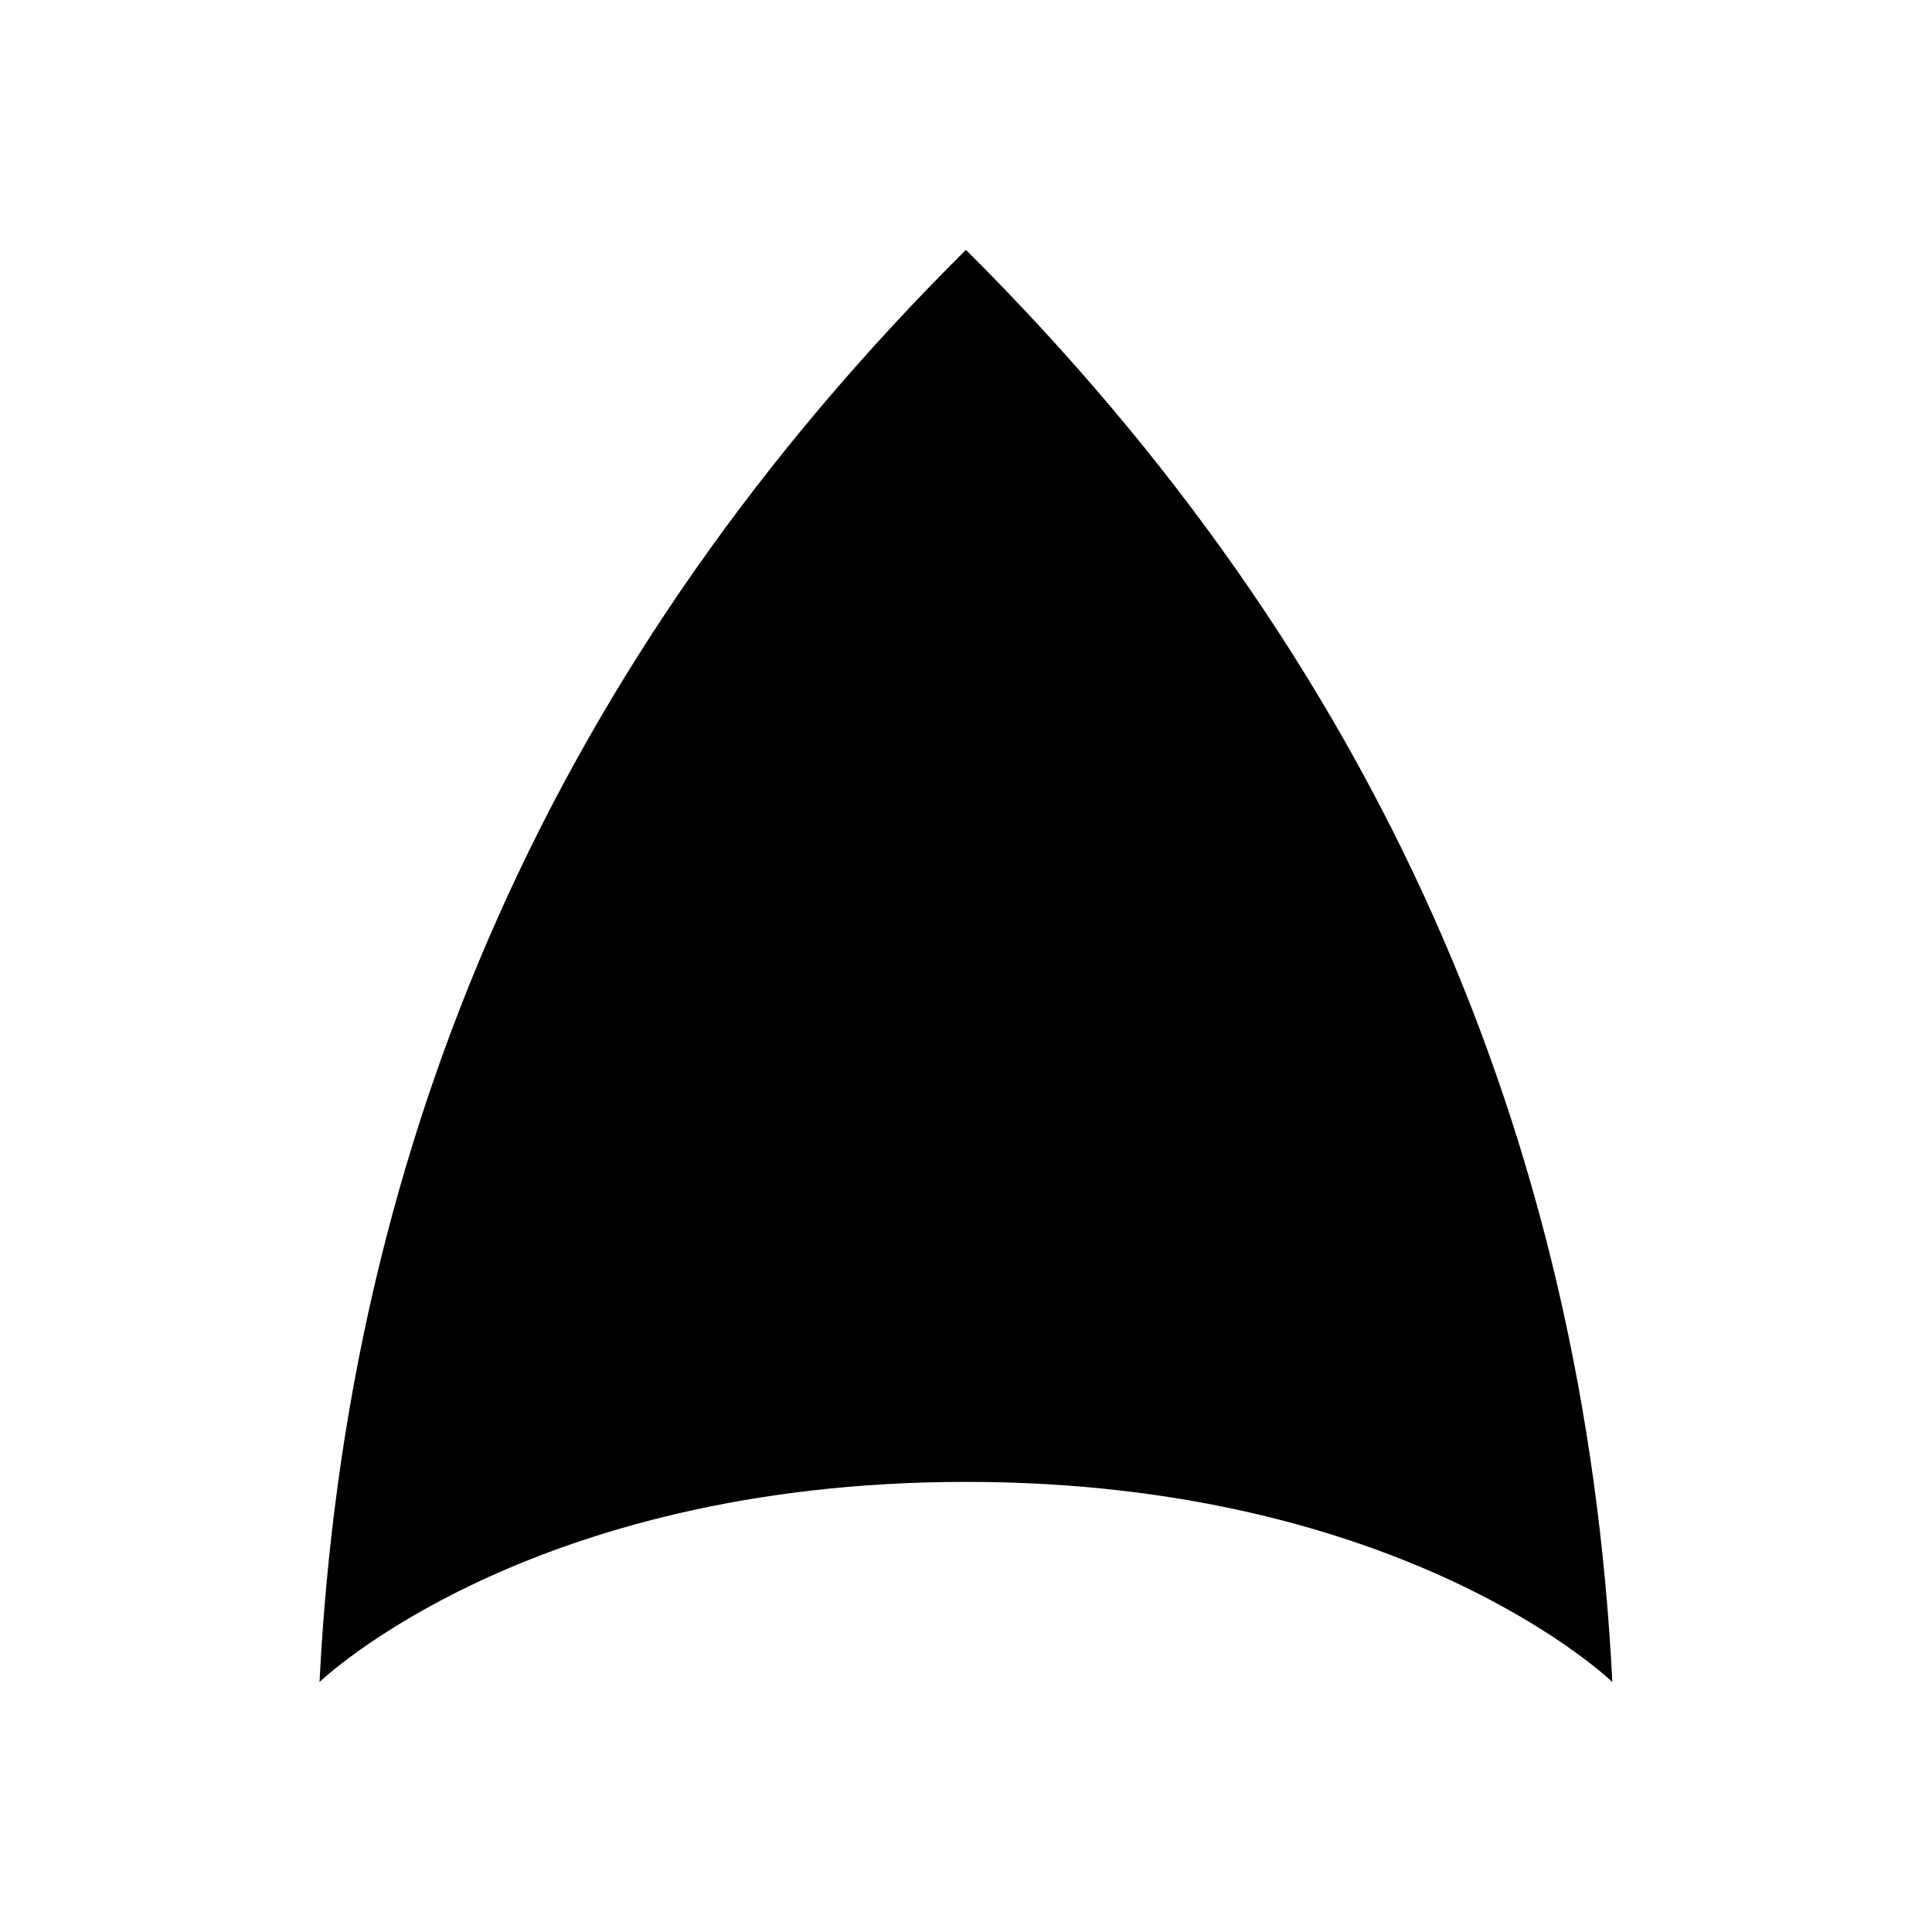
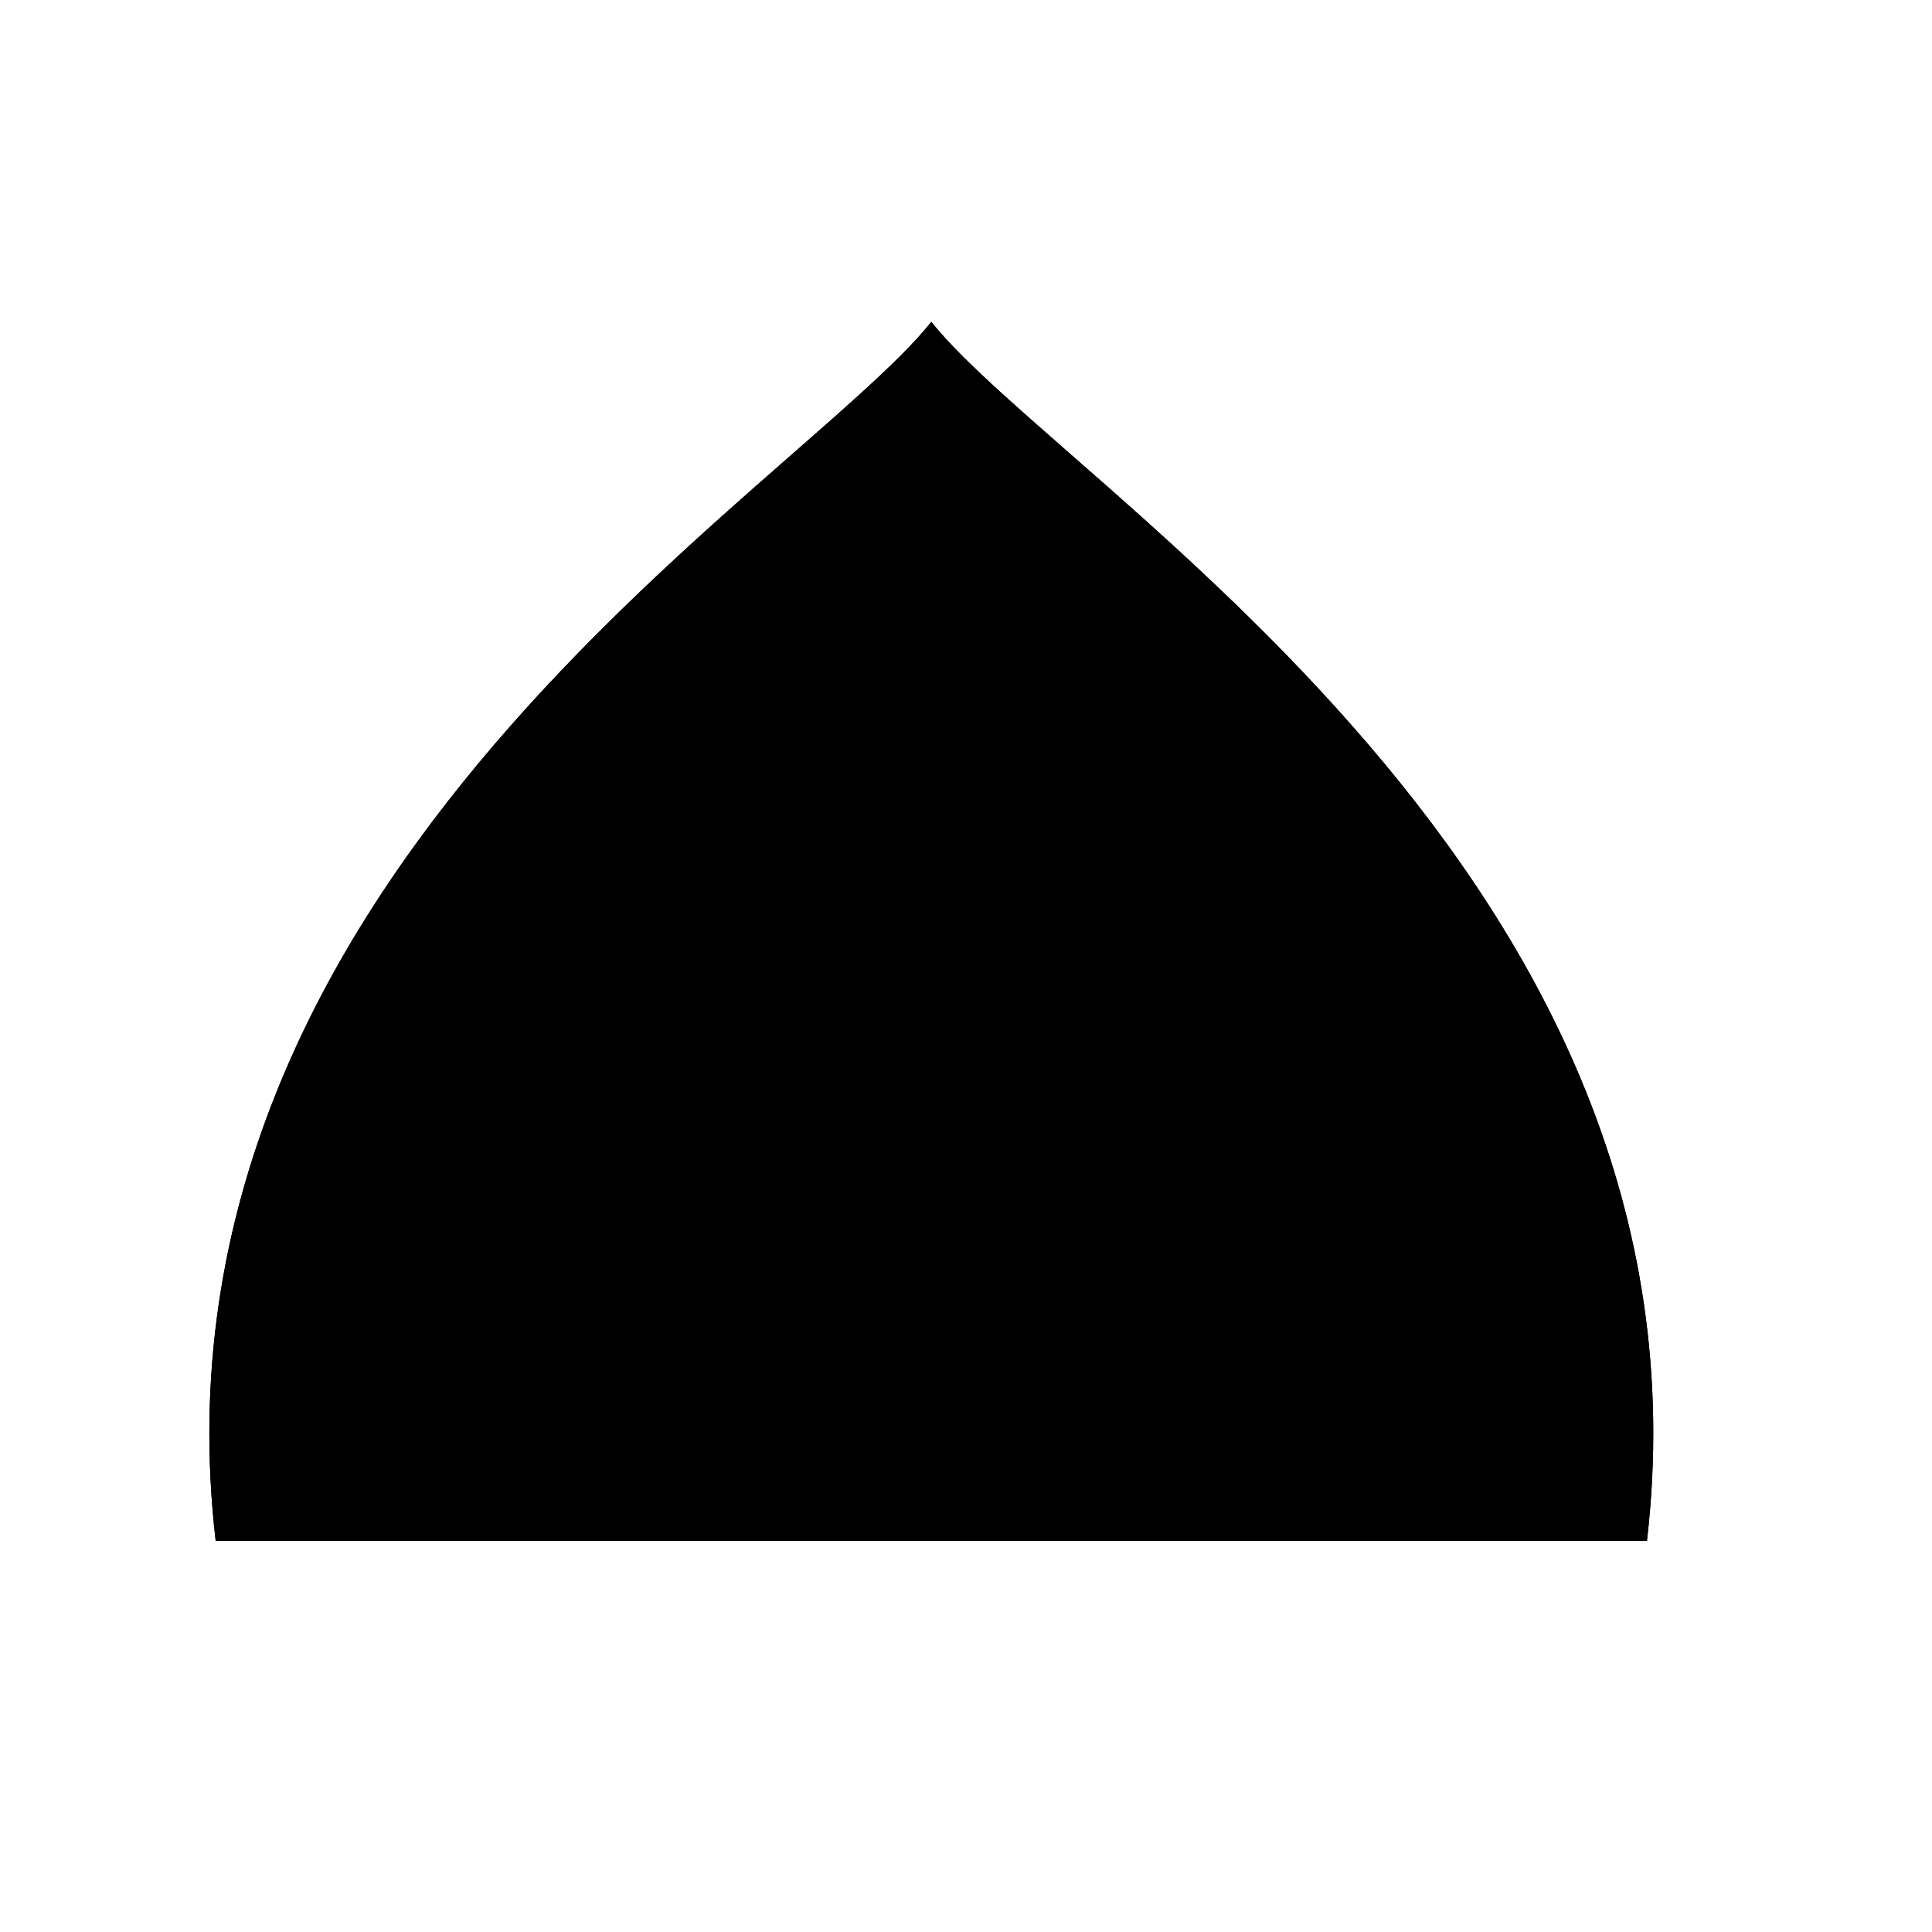
- <svg xmlns="http://www.w3.org/2000/svg" viewBox="0 0 141.73 141.73">
-   <defs>
-     <style>.cls-1{fill:current;}.cls-2{fill:none;fill:current;stroke-linecap:round;stroke-linejoin:round;stroke-width:0.75px;}</style>
-   </defs>
-   <g id="_10_fill" data-name="10 fill">
-     <path class="cls-1" d="M70.86,108.71c32.28,0,47.42,14.68,47.42,14.68-2-39.82-17.23-75-47.42-105.06-30.19,30-45.42,65.24-47.42,105.06C23.45,123.4,38.59,108.71,70.86,108.71Z" />
+ <svg viewBox="0 0 147 147">
+   <g id="_7_fill" data-name="7 fill">
+     <path class="cls-1" d="M125.31,117.24c5.92-50.66-44.42-80.16-54.45-92.75-10,12.58-60.36,42.08-54.45,92.75Z" />
  </g>
-   <g id="_10_stroke" data-name="10 stroke">
-     <path class="cls-2" d="M70.87,108.71c32.28,0,47.42,14.68,47.42,14.68-2-39.82-17.23-75-47.42-105.06-30.19,30-45.42,65.24-47.42,105.06C23.45,123.4,38.59,108.71,70.87,108.71Z" />
-     <path class="cls-2" d="M70.87,67.19c15.61,2.64,31.4,20.1,47.42,56.2C109.66,83.69,93,59,70.87,44.23,48.77,59,32.07,83.69,23.45,123.4,39.46,87.3,55.26,69.83,70.87,67.19Z" />
-     <path class="cls-2" d="M115.08,116.41a2.34,2.34,0,0,0,1-2.19c-.27-1-1.37-1.36-2.67-1.25,1.28-.65,1.89-1.59,1.55-2.78s-1.75-1.08-3.34-.77c1.47-.8,2.54-1.92,2.11-3.34s-2.45-1.06-4.21-.65c1.39-.67,3.31-2.12,2.48-4.56-.77-2.14-3.66-1.54-5.54-.86,2.07-.75,4.3-2.54,3.49-4.67-.79-2-3.88-1.12-6.33,0,2.32-1.25,4.81-3.3,3.64-6.41-1.12-2.42-4.56-1.28-7.57.57,2.94-2.21,5.61-4.39,4.09-7.75-1.32-2.46-5.52-.49-8.46,2.06,2.47-2,6.14-5.88,4.14-9.63-2-3.16-6.91-.12-9.77,3.54,2.73-3.06,5.79-9.51,3.07-13.14C89.11,61,85.14,66.53,82.28,71.8,85,66.93,88.37,59.37,85.21,56c-4-3.29-9.5,6.57-11,11.95,3.07-9.3,4.94-22.28-3.33-22.28s-6.4,13-3.33,22.28c-1.51-5.37-7-15.24-11-11.95-3.16,3.33.2,10.89,2.93,15.76C56.59,66.53,52.62,61,49,64.59c-2.72,3.63.34,10.08,3.07,13.14-2.86-3.66-7.73-6.71-9.77-3.54-2,3.75,1.67,7.59,4.14,9.63-2.94-2.55-7.14-4.51-8.46-2.06C36.43,85.12,39.1,87.3,42,89.51c-3-1.86-6.45-3-7.57-.57-1.17,3.11,1.33,5.16,3.64,6.41-2.45-1.12-5.55-2-6.33,0-.82,2.13,1.41,3.92,3.49,4.67-1.87-.69-4.77-1.28-5.54.86-.83,2.44,1.09,3.9,2.48,4.56-1.76-.41-3.73-.85-4.21.65s.64,2.53,2.11,3.34c-1.59-.31-2.92-.3-3.34.77s.27,2.13,1.55,2.78c-1.29-.11-2.39.22-2.67,1.25a2.34,2.34,0,0,0,1,2.19" />
-     <path class="cls-2" d="M84.84,109.69a14.22,14.22,0,1,0-27.95,0" />
-     <path class="cls-2" d="M94.13,111.56c.83-4-2-6.9-9.09-5.57,6.05-.66,9.75-5.16,7.61-8.67C90.16,94,86,95.25,82.47,98.84c2.39-2.46,7-7.84,2.3-11.09-3.87-2.54-7.79,1.8-9.6,5.74C78.77,87,78,78.94,70.87,78.94S63,87,66.55,93.5c-1.81-3.94-5.73-8.28-9.6-5.74-4.67,3.25-.09,8.63,2.3,11.09-3.5-3.59-7.69-4.82-10.18-1.52-2.14,3.52,1.56,8,7.61,8.67-7.12-1.33-9.92,1.61-9.09,5.57" />
+   <g id="_7_stroke" data-name="7 stroke">
+     <line class="cls-2" x1="32.24" y1="111.85" x2="41.21" y2="112.05" />
+     <line class="cls-2" x1="32.07" y1="106.37" x2="40.86" y2="107.89" />
+     <line class="cls-2" x1="32.94" y1="99.71" x2="41.43" y2="101.8" />
+     <line class="cls-2" x1="34.43" y1="94.32" x2="42.76" y2="96.91" />
+     <line class="cls-2" x1="37.19" y1="87.99" x2="44.49" y2="92.41" />
+     <line class="cls-2" x1="39.97" y1="82.27" x2="46.99" y2="87.53" />
+     <line class="cls-2" x1="43.34" y1="76.87" x2="49.99" y2="82.72" />
+     <line class="cls-2" x1="46.66" y1="72.19" x2="52.98" y2="78.55" />
+     <line class="cls-2" x1="49.63" y1="68.38" x2="56.03" y2="74.85" />
+     <line class="cls-2" x1="52.86" y1="64.51" x2="59.21" y2="71.03" />
+     <line class="cls-2" x1="56.53" y1="60.4" x2="62.42" y2="67.53" />
+     <line class="cls-2" x1="60.22" y1="56.5" x2="65.65" y2="64.16" />
+     <path class="cls-2" d="M64.17,52.49c.06.19,4.63,8.44,4.63,8.44" />
+     <path class="cls-2" d="M24.44,110.14c-.21.83,1,2.4,3.1,1.06,1.44-1,.75-3.06-.79-4.21a5.19,5.19,0,0,0-6.33.54c-2.23,2.08-1.94,7.33.6,9.71" />
+     <path class="cls-2" d="M24.71,98.93c-1.33,1.5.27,3.58,2.74,2.42,2.32-1,1.84-3.67.3-4.82a5.43,5.43,0,0,0-6.64.45c-2.23,2.08-1.79,7.21.75,9.59" />
+     <path class="cls-2" d="M27.73,88.46C26.4,90,28,92,30.47,90.89c2.32-1,1.84-3.67.3-4.82a5.43,5.43,0,0,0-6.64.45c-2.19,2.24-2.09,6.78,0,9.09" />
+     <path class="cls-2" d="M31.57,79.8c-1.33,1.5.76,3.8,3.22,2.64,2.32-1,2.1-4.32.51-5.95-1.36-1.42-4.66-2.18-6.68-.19-2.19,2.24-2.36,6.78-.55,8.85" />
+     <path class="cls-2" d="M38,70.52c-1.33,1.5.51,3.9,2.77,2.89,1.39-.61,1.7-2.68.4-4.76-.87-1.46-3.94-1.86-6-.81-1.45.89-3.77,2.78-3.22,7.27" />
+     <path class="cls-2" d="M44,62.16c-1.75,1.63.56,4.72,3.17,3.29,1.59-.7,2.31-3.06.62-5.42-1.32-1.83-4.64-2.49-6.94-1.29-1.66,1-3.53,3.38-2.9,8.5" />
+     <path class="cls-2" d="M51,53.72c-1.75,1.63.56,4.72,3.17,3.29,1.63-1,2.17-3.16.49-5.52a5.38,5.38,0,0,0-6.59-1.41c-1.66,1-4.14,3-3.52,8.13" />
+     <path class="cls-2" d="M57.15,46.91c-.31,1.71,1.95,3.52,4.05,2.21.36-.34,1.36-2.19-.32-4.55a5.46,5.46,0,0,0-6.67-1.29c-1.64.91-3.22,2.74-2.54,6.37" />
+     <path class="cls-2" d="M63.53,39.81c-.66,1.52.81,3.77,3.37,3.61,1.34,0,3-2.39,1.14-5a6.21,6.21,0,0,0-7.33-1.66,5.27,5.27,0,0,0-2.94,6" />
+     <path class="cls-2" d="M65.22,74.46a6.12,6.12,0,0,0-6.55,1.87c-2.56,3-2.61,8.18,4.55,10.68" />
+     <path class="cls-2" d="M58.33,83.91c-3.4-.91-6.82,2-7.45,5.5-.59,3.23,1.26,7,7.44,7.38" />
+     <path class="cls-2" d="M52.32,94.44c-6.74-.45-10.9,12.69,3.73,12.7" />
+     <path class="cls-2" d="M49.23,105.85c-2.24.53-5.44,8.35-.6,11.39" />
+     <path class="cls-2" d="M125.31,117.24c5.92-50.66-44.42-80.16-54.45-92.75-10,12.58-60.36,42.08-54.45,92.75Z" />
+     <path class="cls-2" d="M112.14,117.24c8.67-31-34.25-68.91-41.28-76.83-7,7.92-49.95,45.83-41.28,76.83" />
+     <path class="cls-2" d="M108.45,117.24c8.67-31-30.56-63.58-37.59-71.5-7,7.92-46.26,40.5-37.59,71.5" />
+     <path class="cls-2" d="M99.11,117.24c9.37-24.33-21.21-50.58-28.24-58.5-7,7.92-37.61,34.17-28.24,58.5" />
+     <path class="cls-2" d="M84.06,117.24c5.53-14.36-4-29.38-13.2-40.91-9.24,11.53-18.72,26.55-13.2,40.91" />
+     <path class="cls-2" d="M78.62,117.24c3.75-12.89,1.49-17.72-7.76-29.25-9.24,11.53-11.51,16.36-7.76,29.25" />
+     <path class="cls-2" d="M73.07,117.24c2.82-4.71,4.17-14.62-2.21-21.31-6.38,6.69-5,16.61-2.21,21.31" />
+     <line class="cls-2" x1="109.49" y1="111.85" x2="100.52" y2="112.05" />
+     <line class="cls-2" x1="109.66" y1="106.37" x2="100.87" y2="107.89" />
+     <line class="cls-2" x1="108.79" y1="99.71" x2="100.3" y2="101.8" />
+     <line class="cls-2" x1="107.3" y1="94.32" x2="98.97" y2="96.91" />
+     <line class="cls-2" x1="104.54" y1="87.99" x2="97.24" y2="92.41" />
+     <line class="cls-2" x1="101.76" y1="82.27" x2="94.74" y2="87.53" />
+     <line class="cls-2" x1="98.39" y1="76.87" x2="91.74" y2="82.72" />
+     <line class="cls-2" x1="95.07" y1="72.19" x2="88.75" y2="78.55" />
+     <line class="cls-2" x1="92.1" y1="68.38" x2="85.7" y2="74.85" />
+     <line class="cls-2" x1="88.87" y1="64.51" x2="82.52" y2="71.03" />
+     <line class="cls-2" x1="85.2" y1="60.4" x2="79.31" y2="67.53" />
+     <line class="cls-2" x1="81.51" y1="56.5" x2="76.08" y2="64.16" />
+     <path class="cls-2" d="M77.56,52.49c-.06.19-4.63,8.44-4.63,8.44" />
+     <path class="cls-2" d="M117.29,110.14c.21.83-1,2.4-3.1,1.06-1.44-1-.75-3.06.79-4.21a5.19,5.19,0,0,1,6.33.54c2.23,2.08,1.94,7.33-.6,9.71" />
+     <path class="cls-2" d="M117,98.93c1.33,1.5-.27,3.58-2.74,2.42-2.32-1-1.84-3.67-.3-4.82a5.43,5.43,0,0,1,6.64.45c2.23,2.08,1.79,7.21-.75,9.59" />
+     <path class="cls-2" d="M114,88.46c1.33,1.5-.27,3.58-2.74,2.42-2.32-1-1.84-3.67-.3-4.82a5.43,5.43,0,0,1,6.64.45c2.19,2.24,2.09,6.78,0,9.09" />
+     <path class="cls-2" d="M110.16,79.8c1.33,1.5-.76,3.8-3.22,2.64-2.32-1-2.1-4.32-.51-5.95,1.36-1.42,4.66-2.18,6.68-.19,2.19,2.24,2.36,6.78.55,8.85" />
+     <path class="cls-2" d="M103.7,70.52c1.33,1.5-.51,3.9-2.77,2.89-1.39-.61-1.7-2.68-.4-4.76.88-1.46,3.94-1.86,6-.81,1.45.89,3.77,2.78,3.22,7.27" />
+     <path class="cls-2" d="M97.72,62.16c1.75,1.63-.56,4.72-3.17,3.29-1.59-.7-2.31-3.06-.62-5.42,1.32-1.83,4.64-2.49,6.94-1.29,1.66,1,3.53,3.38,2.9,8.5" />
+     <path class="cls-2" d="M90.73,53.72c1.75,1.63-.56,4.72-3.17,3.29-1.63-1-2.17-3.16-.49-5.52a5.38,5.38,0,0,1,6.59-1.41c1.66,1,4.14,3,3.52,8.13" />
+     <path class="cls-2" d="M84.58,46.91c.31,1.71-1.95,3.52-4.05,2.21-.36-.34-1.36-2.19.32-4.55a5.46,5.46,0,0,1,6.67-1.29c1.64.91,3.22,2.74,2.54,6.37" />
+     <path class="cls-2" d="M78.2,39.81c.66,1.52-.81,3.77-3.37,3.61-1.34,0-3-2.39-1.14-5A6.21,6.21,0,0,1,81,36.78a5.27,5.27,0,0,1,2.94,6" />
+     <path class="cls-2" d="M75.73,36.83c.72-3.78-4.77-6.21-4.87-7.42C70.79,30.63,65.28,33,66,36.83" />
+     <path class="cls-2" d="M74,80.4C80.69,70.41,72.35,67,70.86,67S61,70.41,67.72,80.4" />
+     <path class="cls-2" d="M76.51,74.46a6.12,6.12,0,0,1,6.55,1.87c2.56,3,2.61,8.18-4.55,10.68" />
+     <path class="cls-2" d="M83.4,83.91c3.4-.91,6.82,2,7.45,5.5.59,3.23-1.26,7-7.44,7.38" />
+     <path class="cls-2" d="M89.41,94.44c6.74-.45,10.9,12.69-3.73,12.7" />
+     <path class="cls-2" d="M92.5,105.85c2.24.53,5.44,8.35.6,11.39" />
  </g>
</svg>
